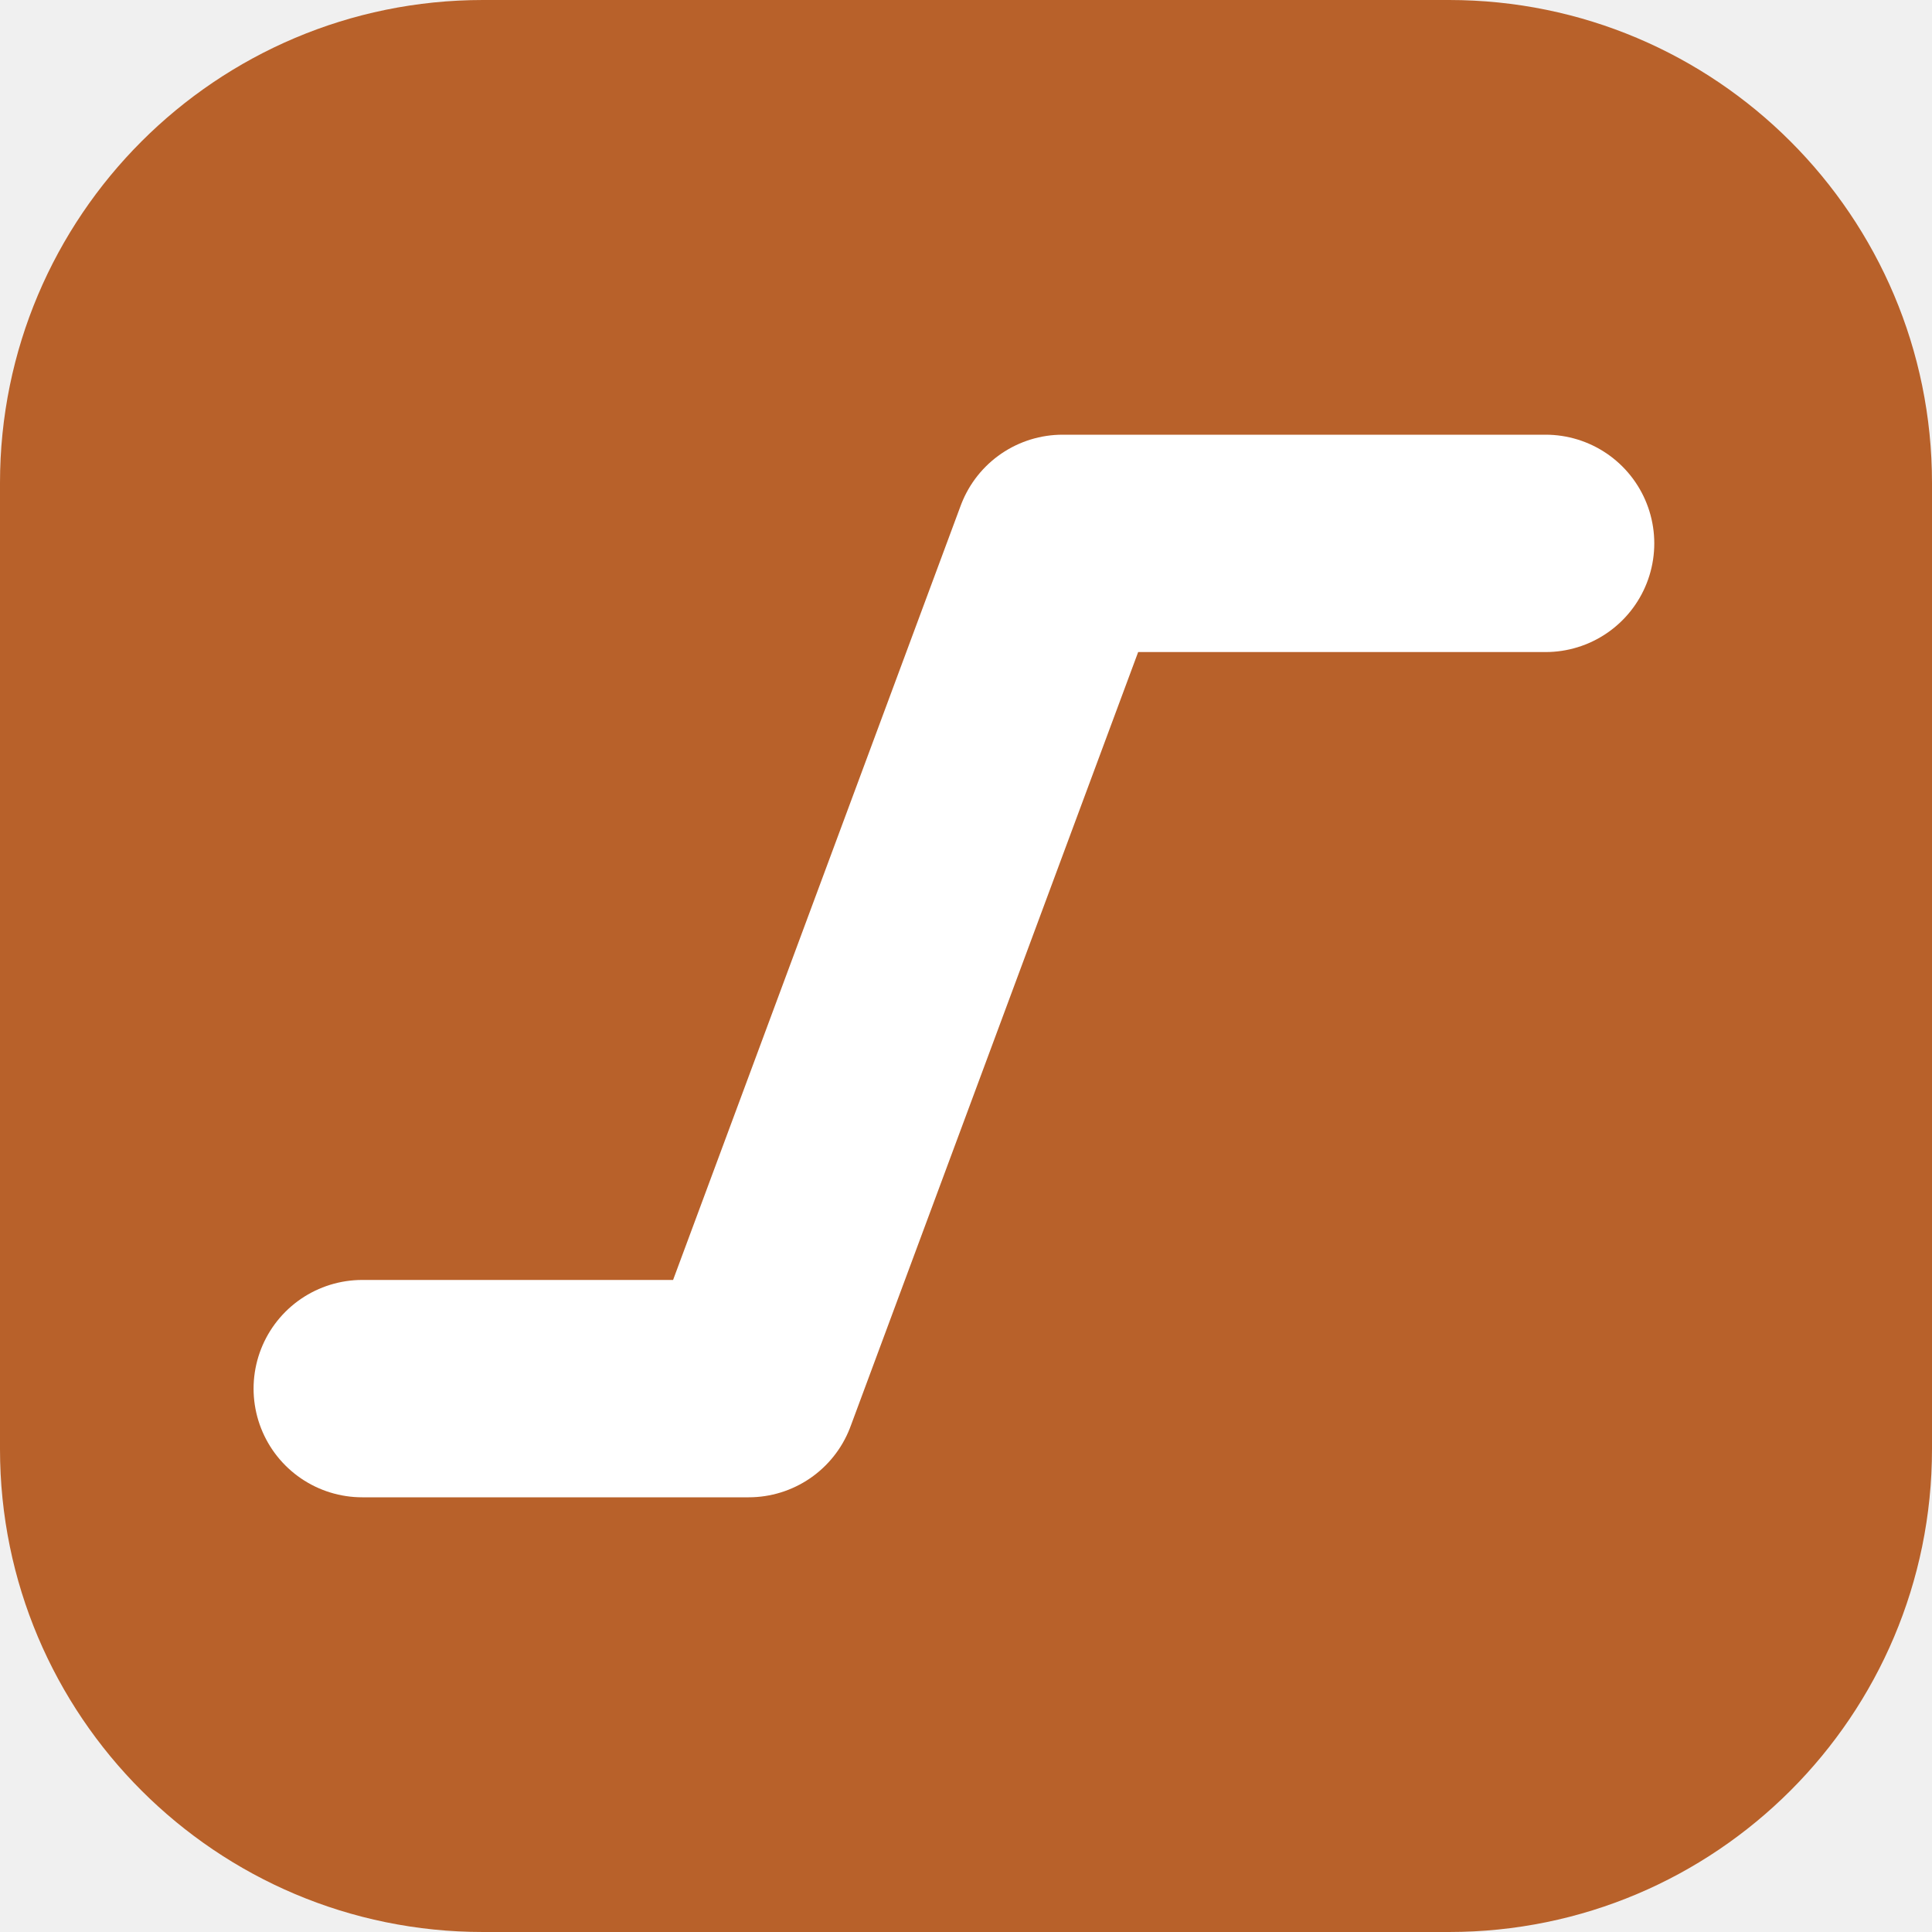
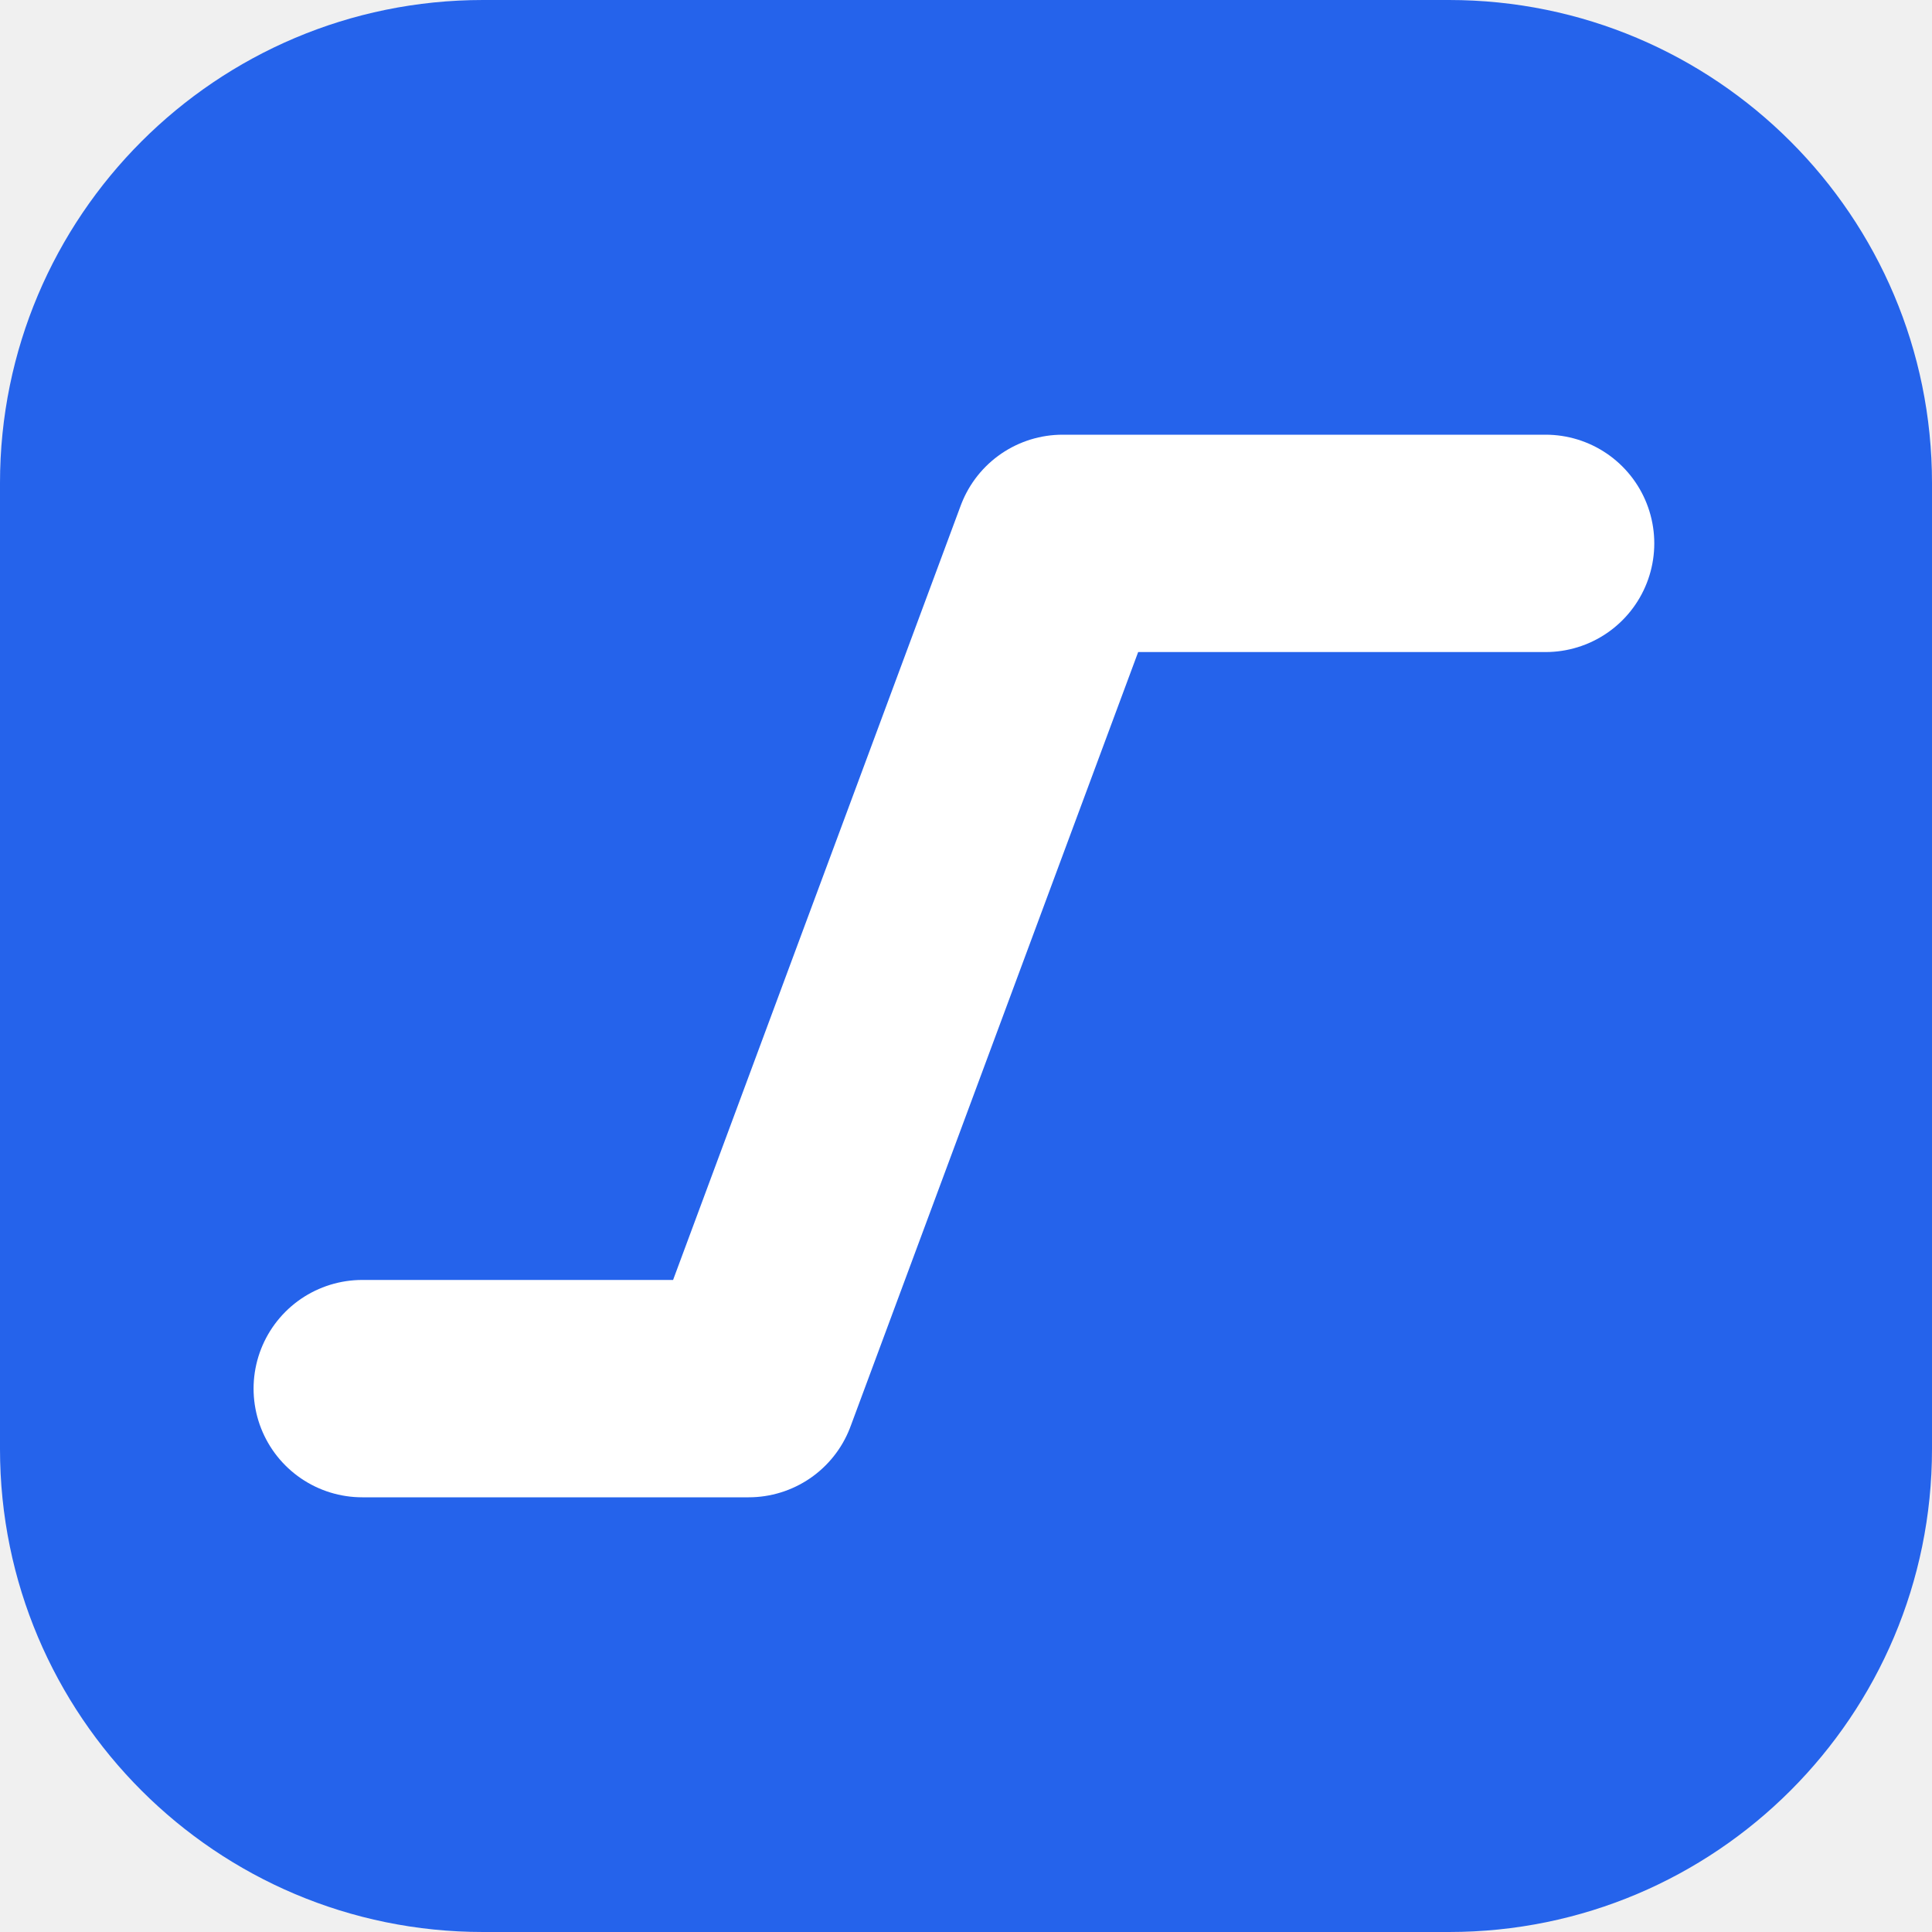
<svg xmlns="http://www.w3.org/2000/svg" viewBox="0 0 16 16">
-   <rect width="16" height="16" rx="4" fill="#b8612a" />
+   <rect width="16" height="16" rx="4" fill="#2563eb" />
  <path d="M3 11.5h3.2l2.6-7h4" stroke="#fff" stroke-width="1.8" fill="none" stroke-linecap="round" stroke-linejoin="round" />
</svg>
